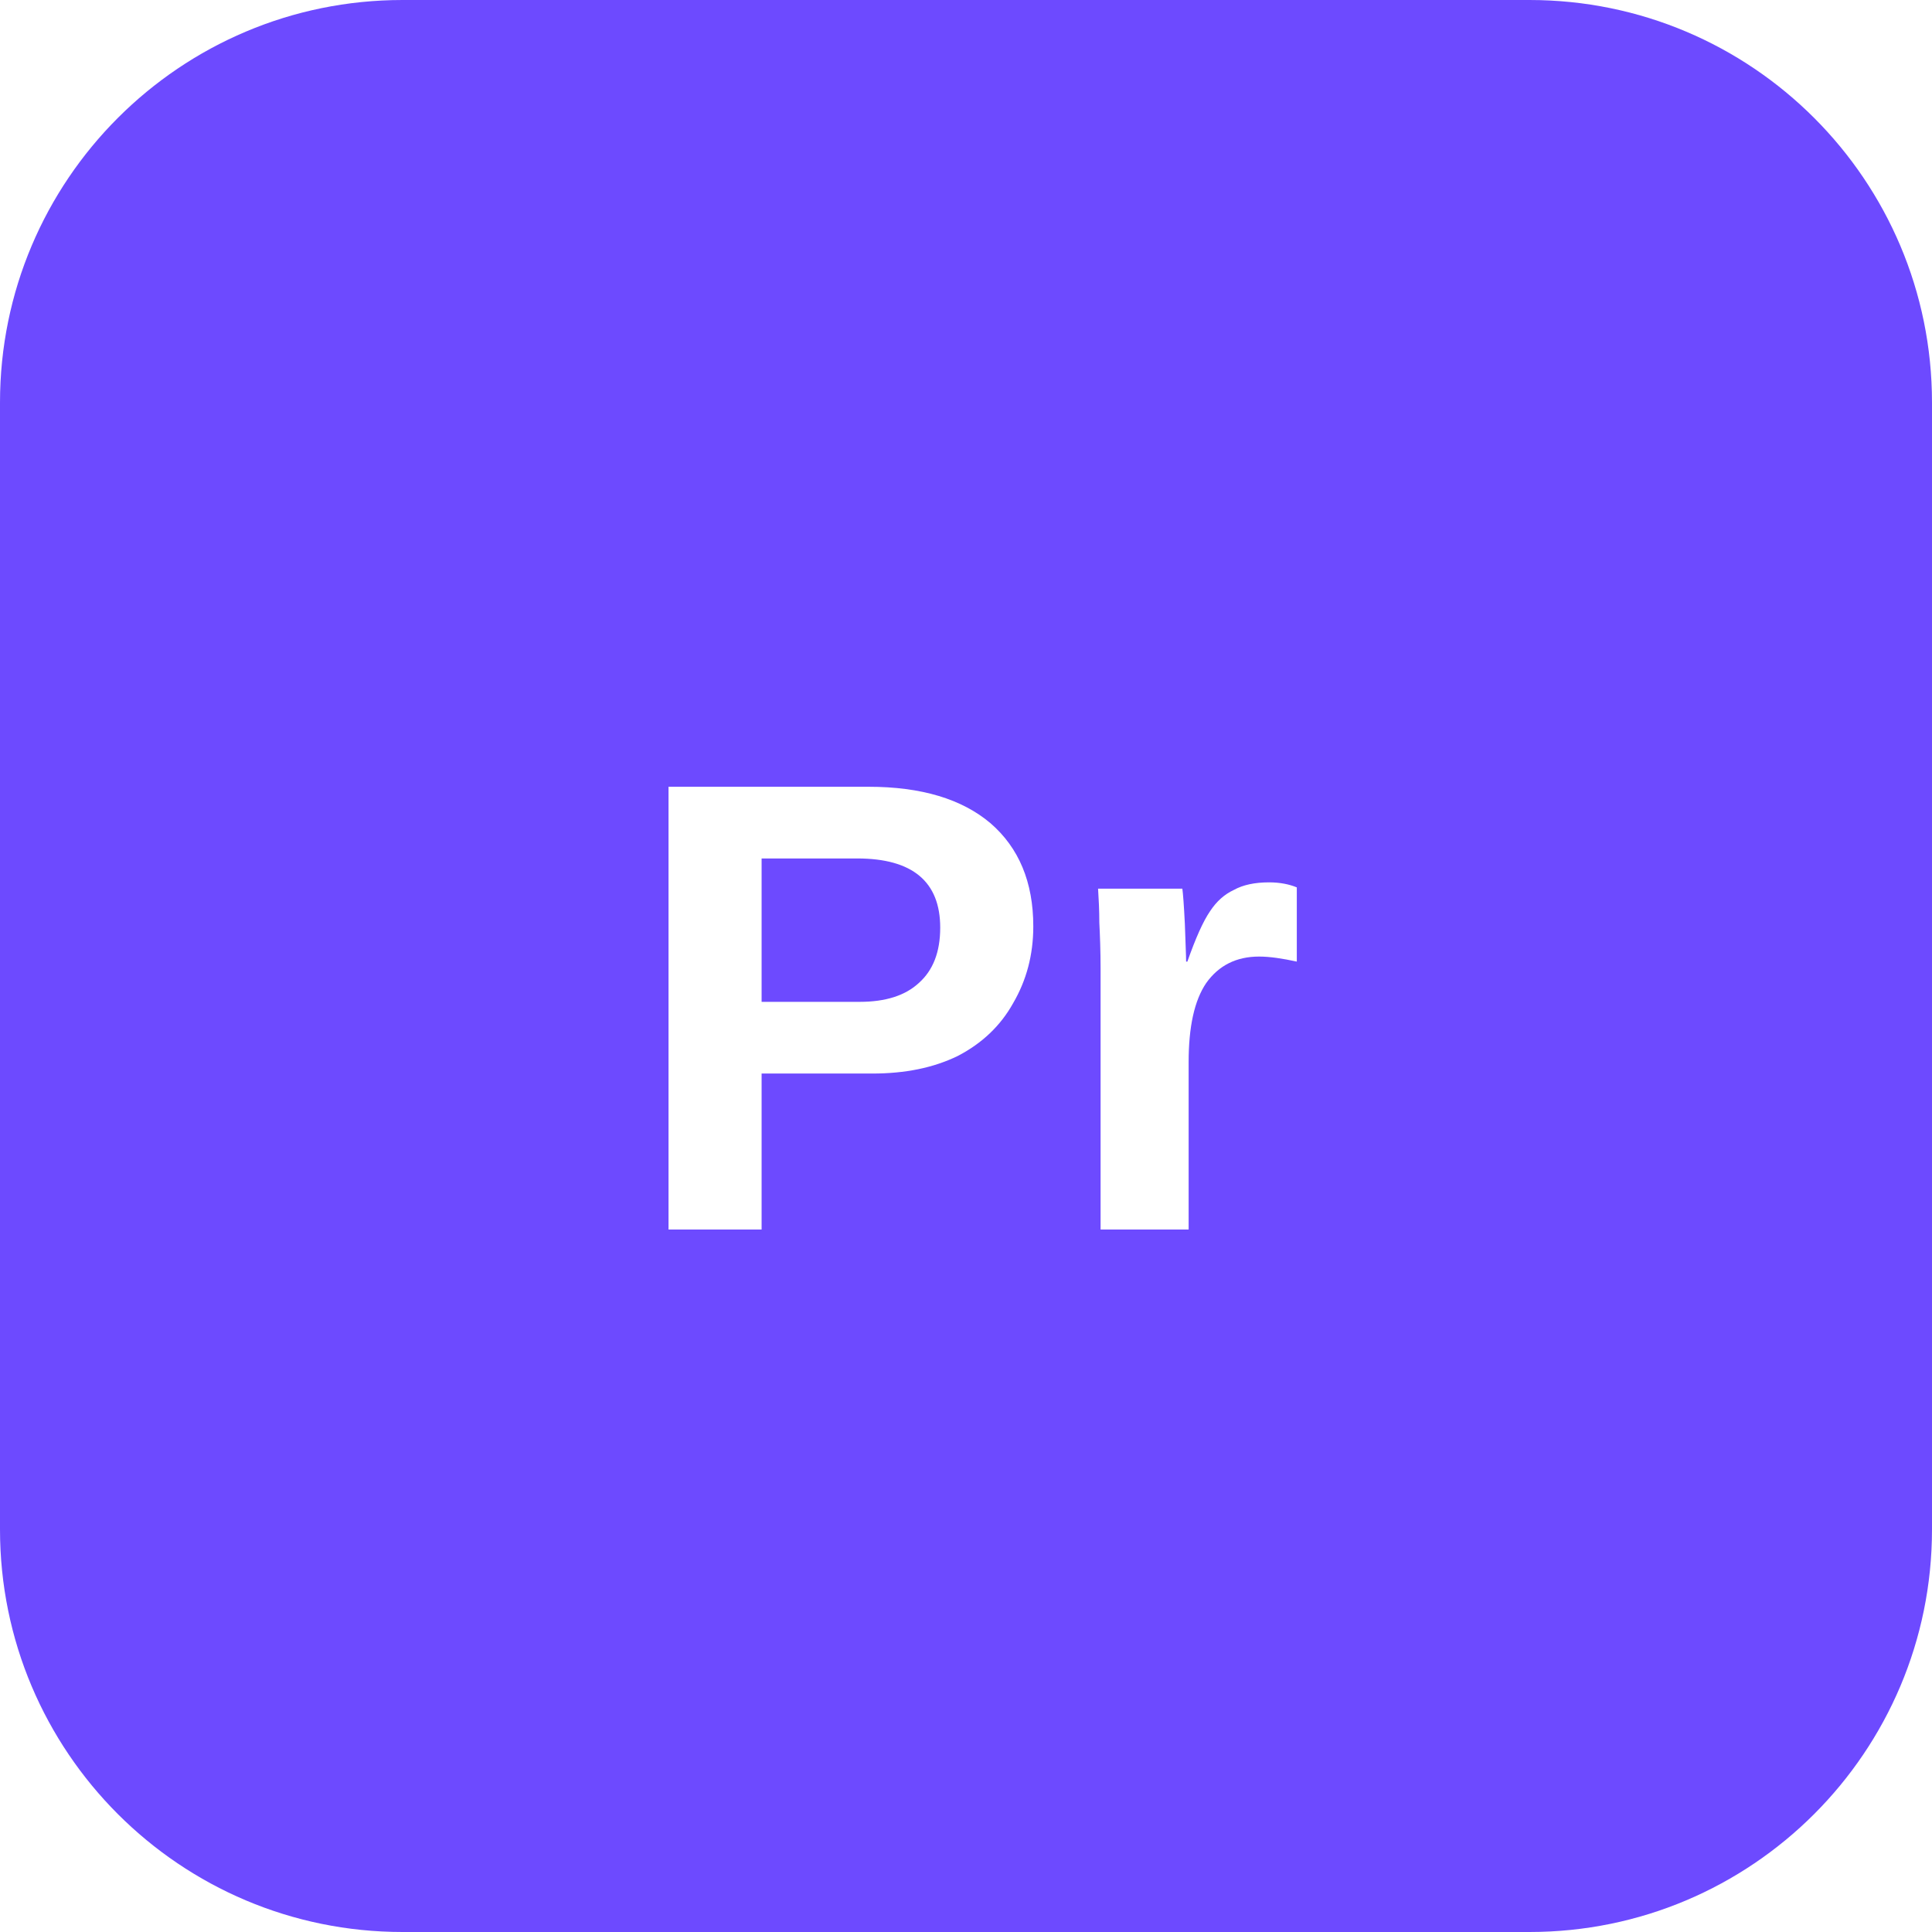
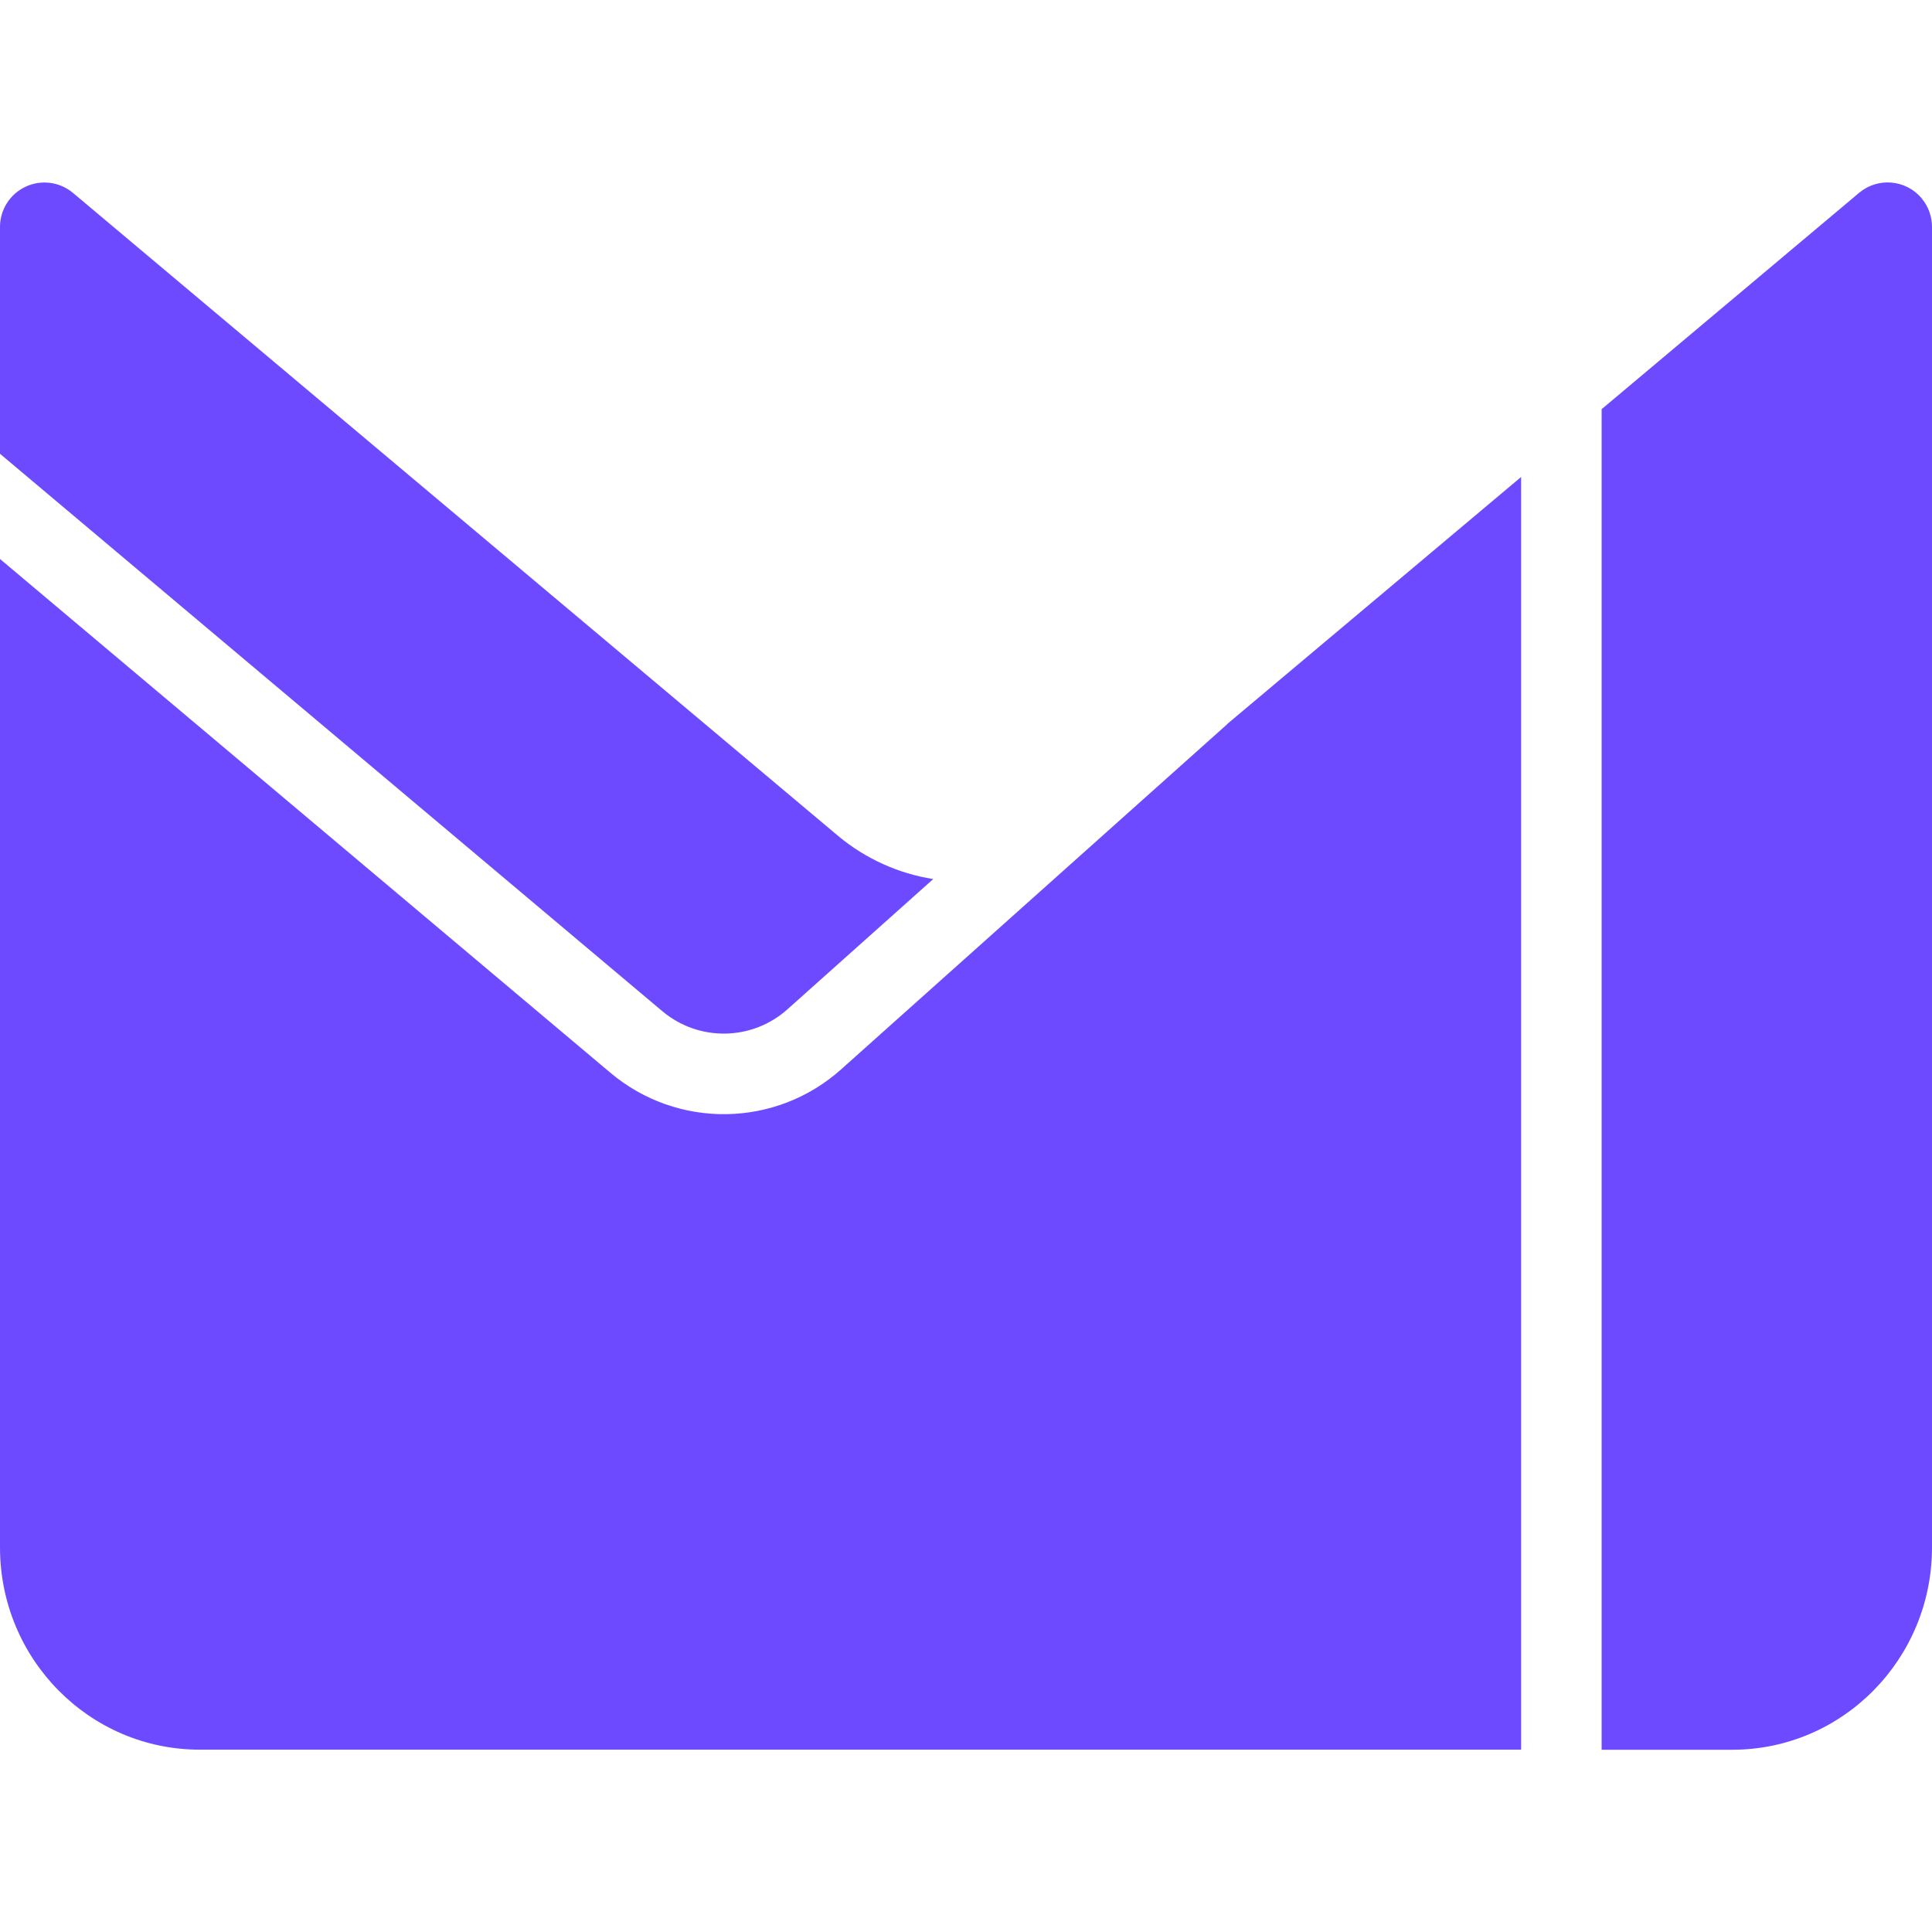
- <svg xmlns="http://www.w3.org/2000/svg" viewBox="0 0 24 24">
-   <rect width="24" height="24" rx="5" fill="var(--icon-primary, #6D4AFF)" />
-   <text x="12" y="12.5" text-anchor="middle" dominant-baseline="central" font-family="Arial, Helvetica, sans-serif" font-size="8" font-weight="700" fill="var(--icon-secondary, #fff)">Pr</text>
+ <svg xmlns="http://www.w3.org/2000/svg" fill="#6D4AFF" role="img" viewBox="0 0 24 24">
+   <path d="m15.24 8.998 3.656-3.073v15.81H2.482C1.11 21.735 0 20.609 0 19.223V6.944l7.58 6.38a2.186 2.186 0 0 0 2.871-.042l4.792-4.284h-.003zm-5.456 3.538 1.809-1.616a2.438 2.438 0 0 1-1.178-.533L.905 2.395A.552.552 0 0 0 0 2.826v2.811l8.226 6.923a1.186 1.186 0 0 0 1.558-.024zM23.871 2.463a.551.551 0 0 0-.776-.068l-3.199 2.688v16.653h1.623c1.371 0 2.481-1.127 2.481-2.513V2.824a.551.551 0 0 0-.129-.36z" fill="#6D4AFF" />
</svg>
